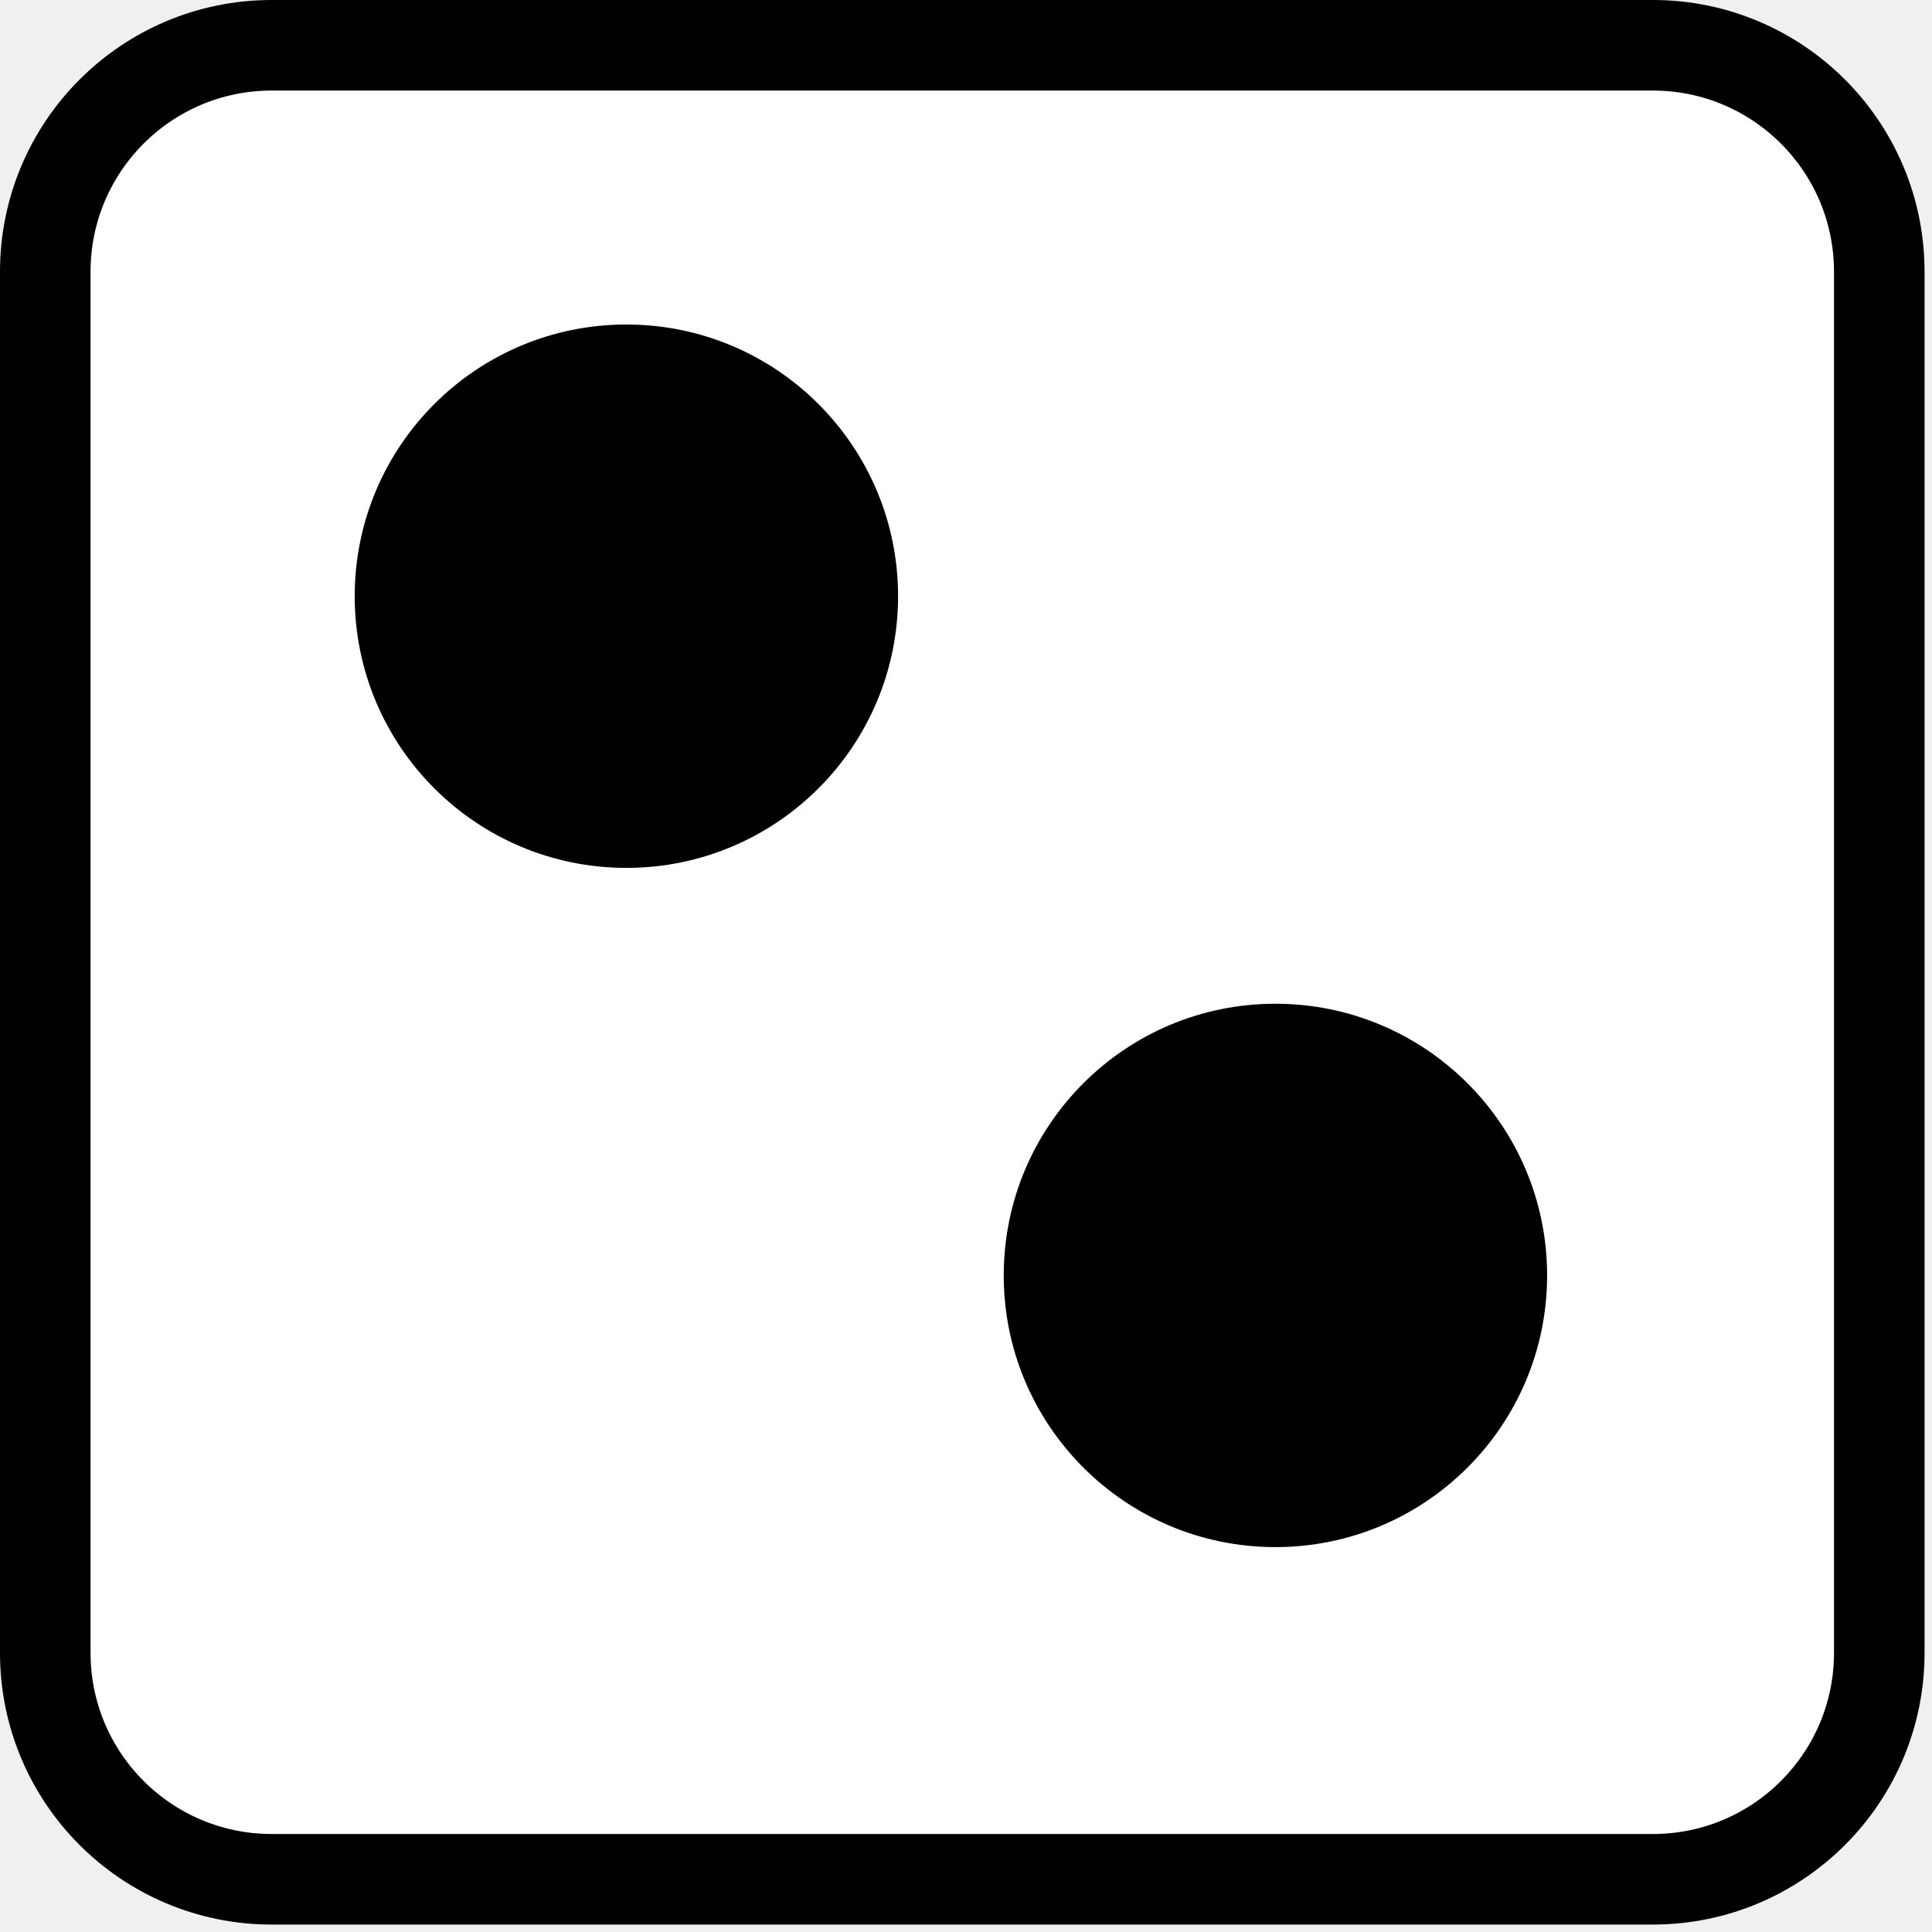
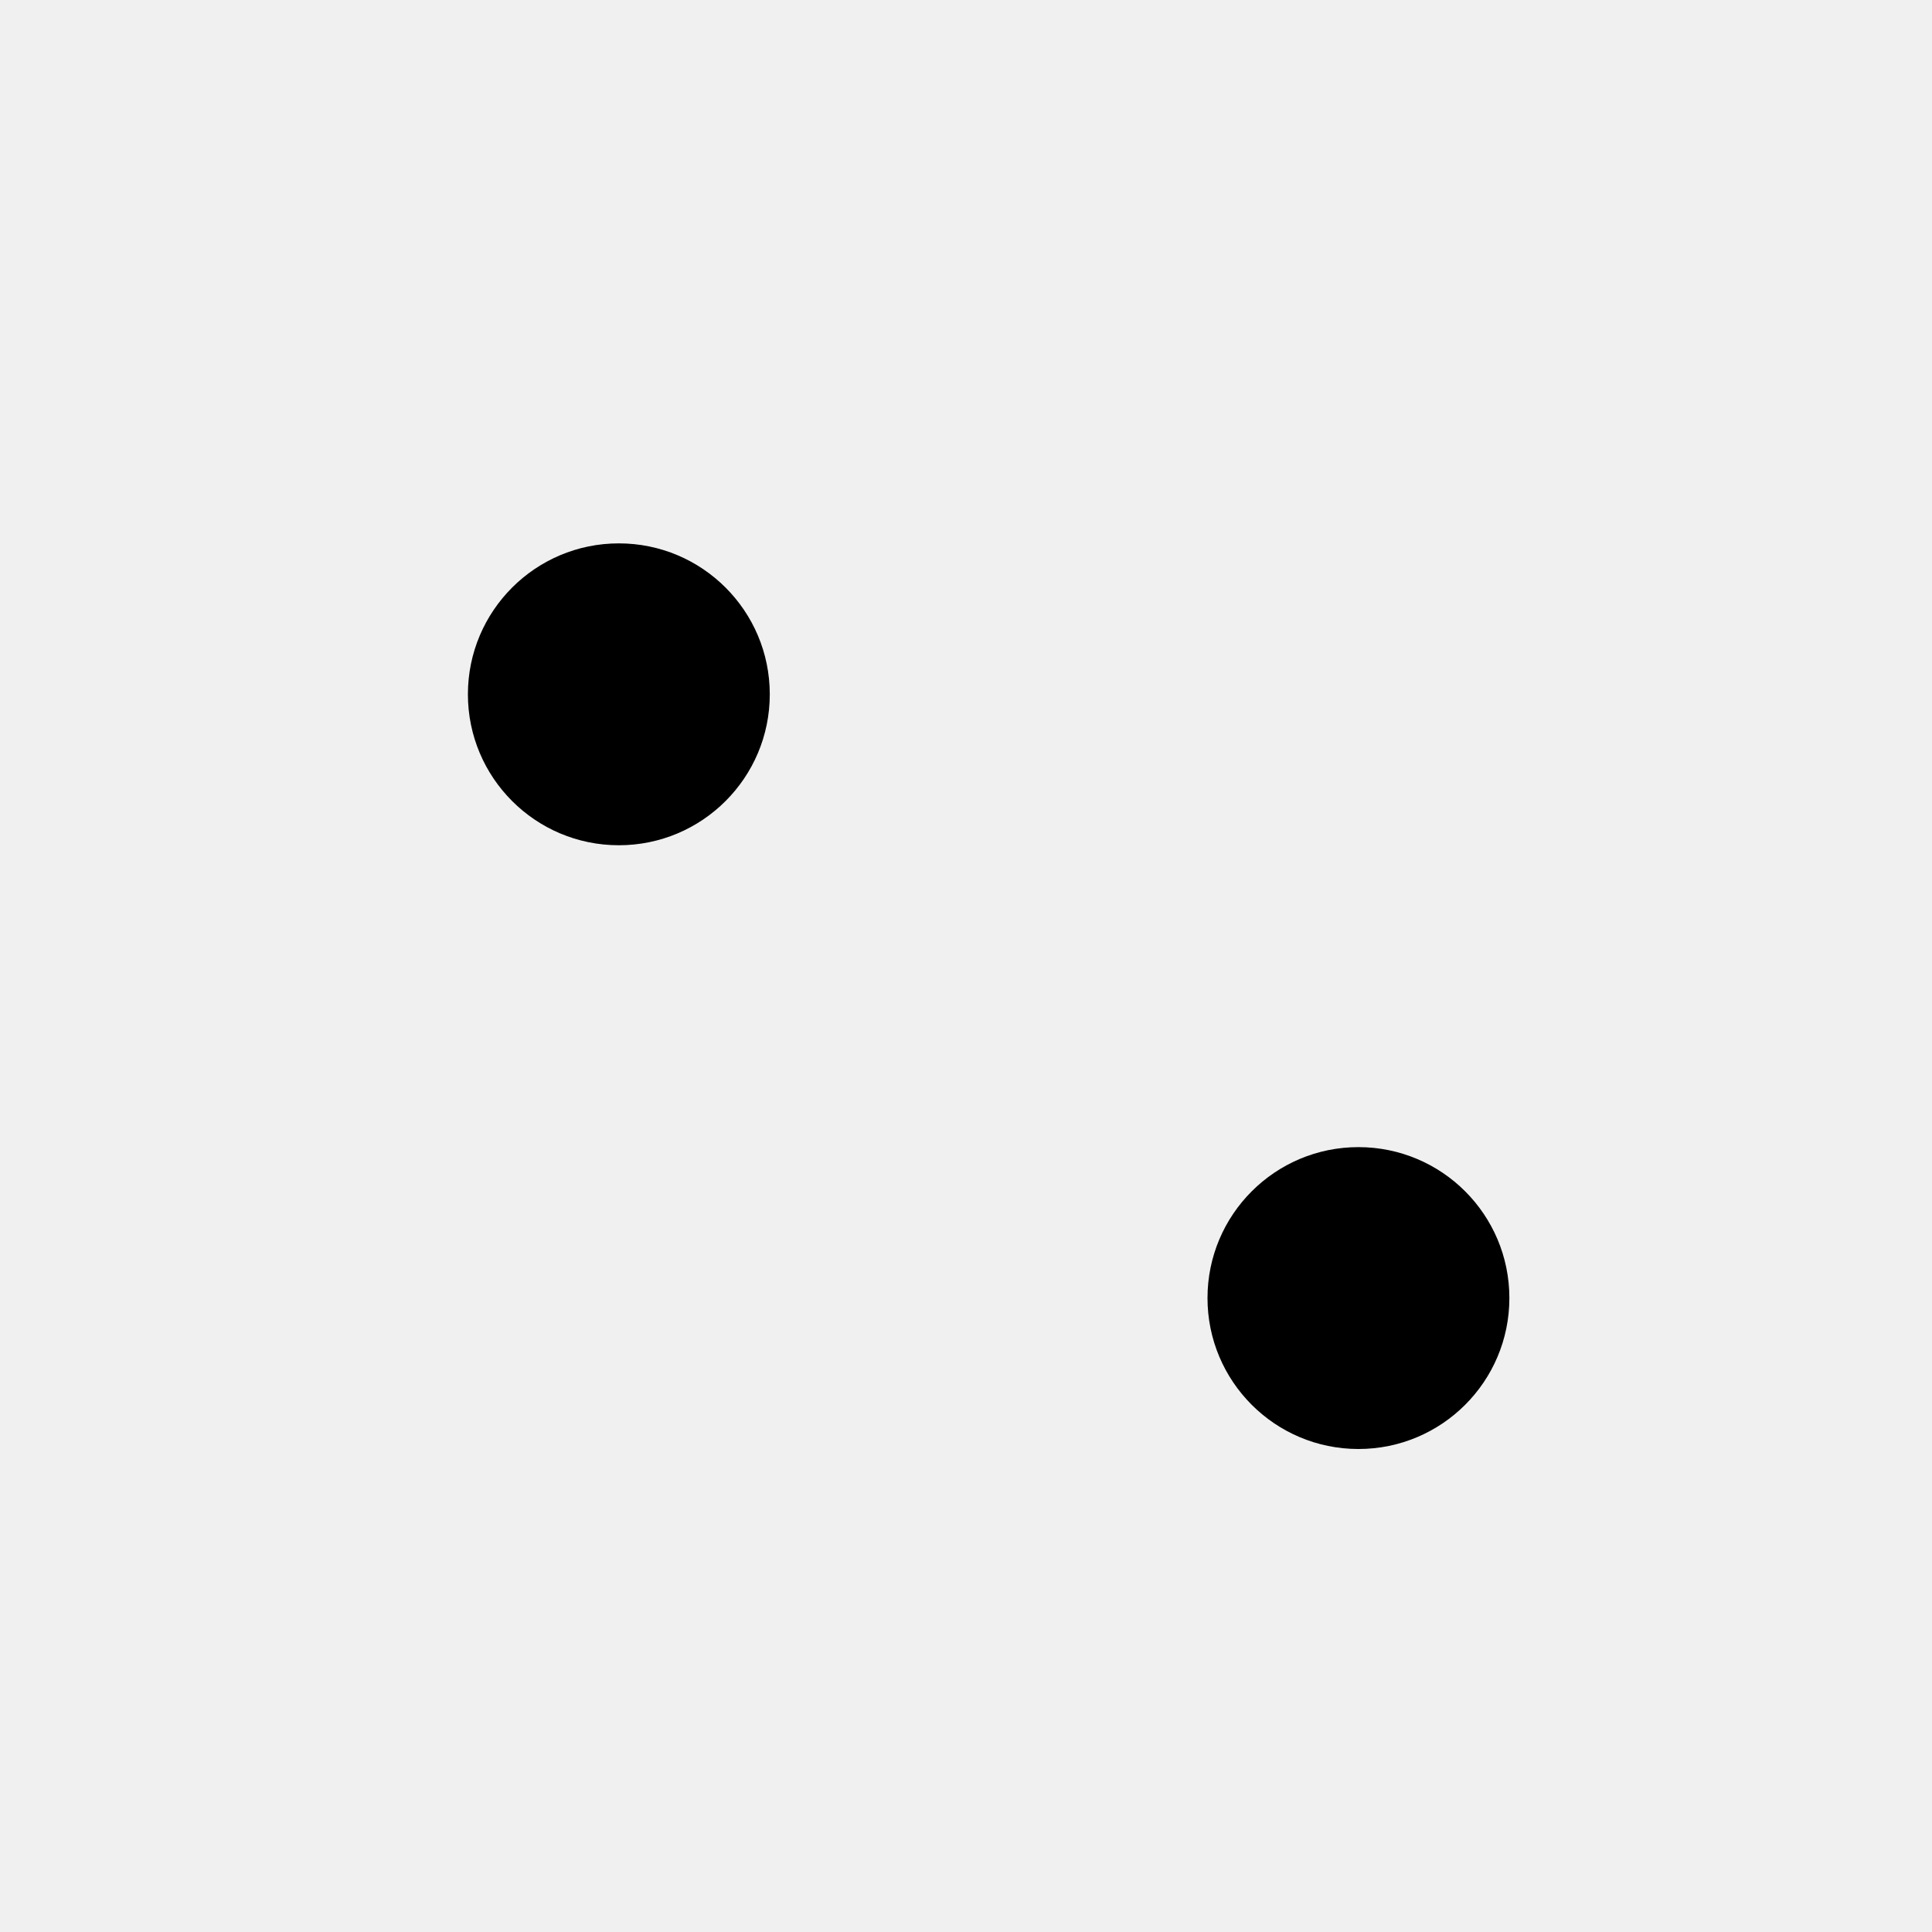
<svg xmlns="http://www.w3.org/2000/svg" width="128" height="128" viewBox="0 0 128 128" fill="none">
-   <rect x="3" y="3" width="121.507" height="121.507" rx="15" fill="white" stroke="black" stroke-width="6" />
-   <circle cx="84.5" cy="84.5" r="17.5" fill="black" />
-   <circle cx="84.5" cy="84.5" r="17.5" stroke="black" />
-   <path d="M59 39.5C59 49.165 51.165 57 41.5 57C31.835 57 24 49.165 24 39.5C24 29.835 31.835 22 41.5 22C51.165 22 59 29.835 59 39.5Z" fill="black" />
-   <path d="M59 39.5C59 49.165 51.165 57 41.5 57C31.835 57 24 49.165 24 39.5C24 29.835 31.835 22 41.5 22C51.165 22 59 29.835 59 39.5Z" stroke="black" />
+   <circle cx="90" cy="86" r="10" fill="black" />
+   <path d="M51 46C51 51.523 46.523 56 41 56C35.477 56 31 51.523 31 46C31 40.477 35.477 36 41 36C46.523 36 51 40.477 51 46Z" fill="black" />
</svg>
